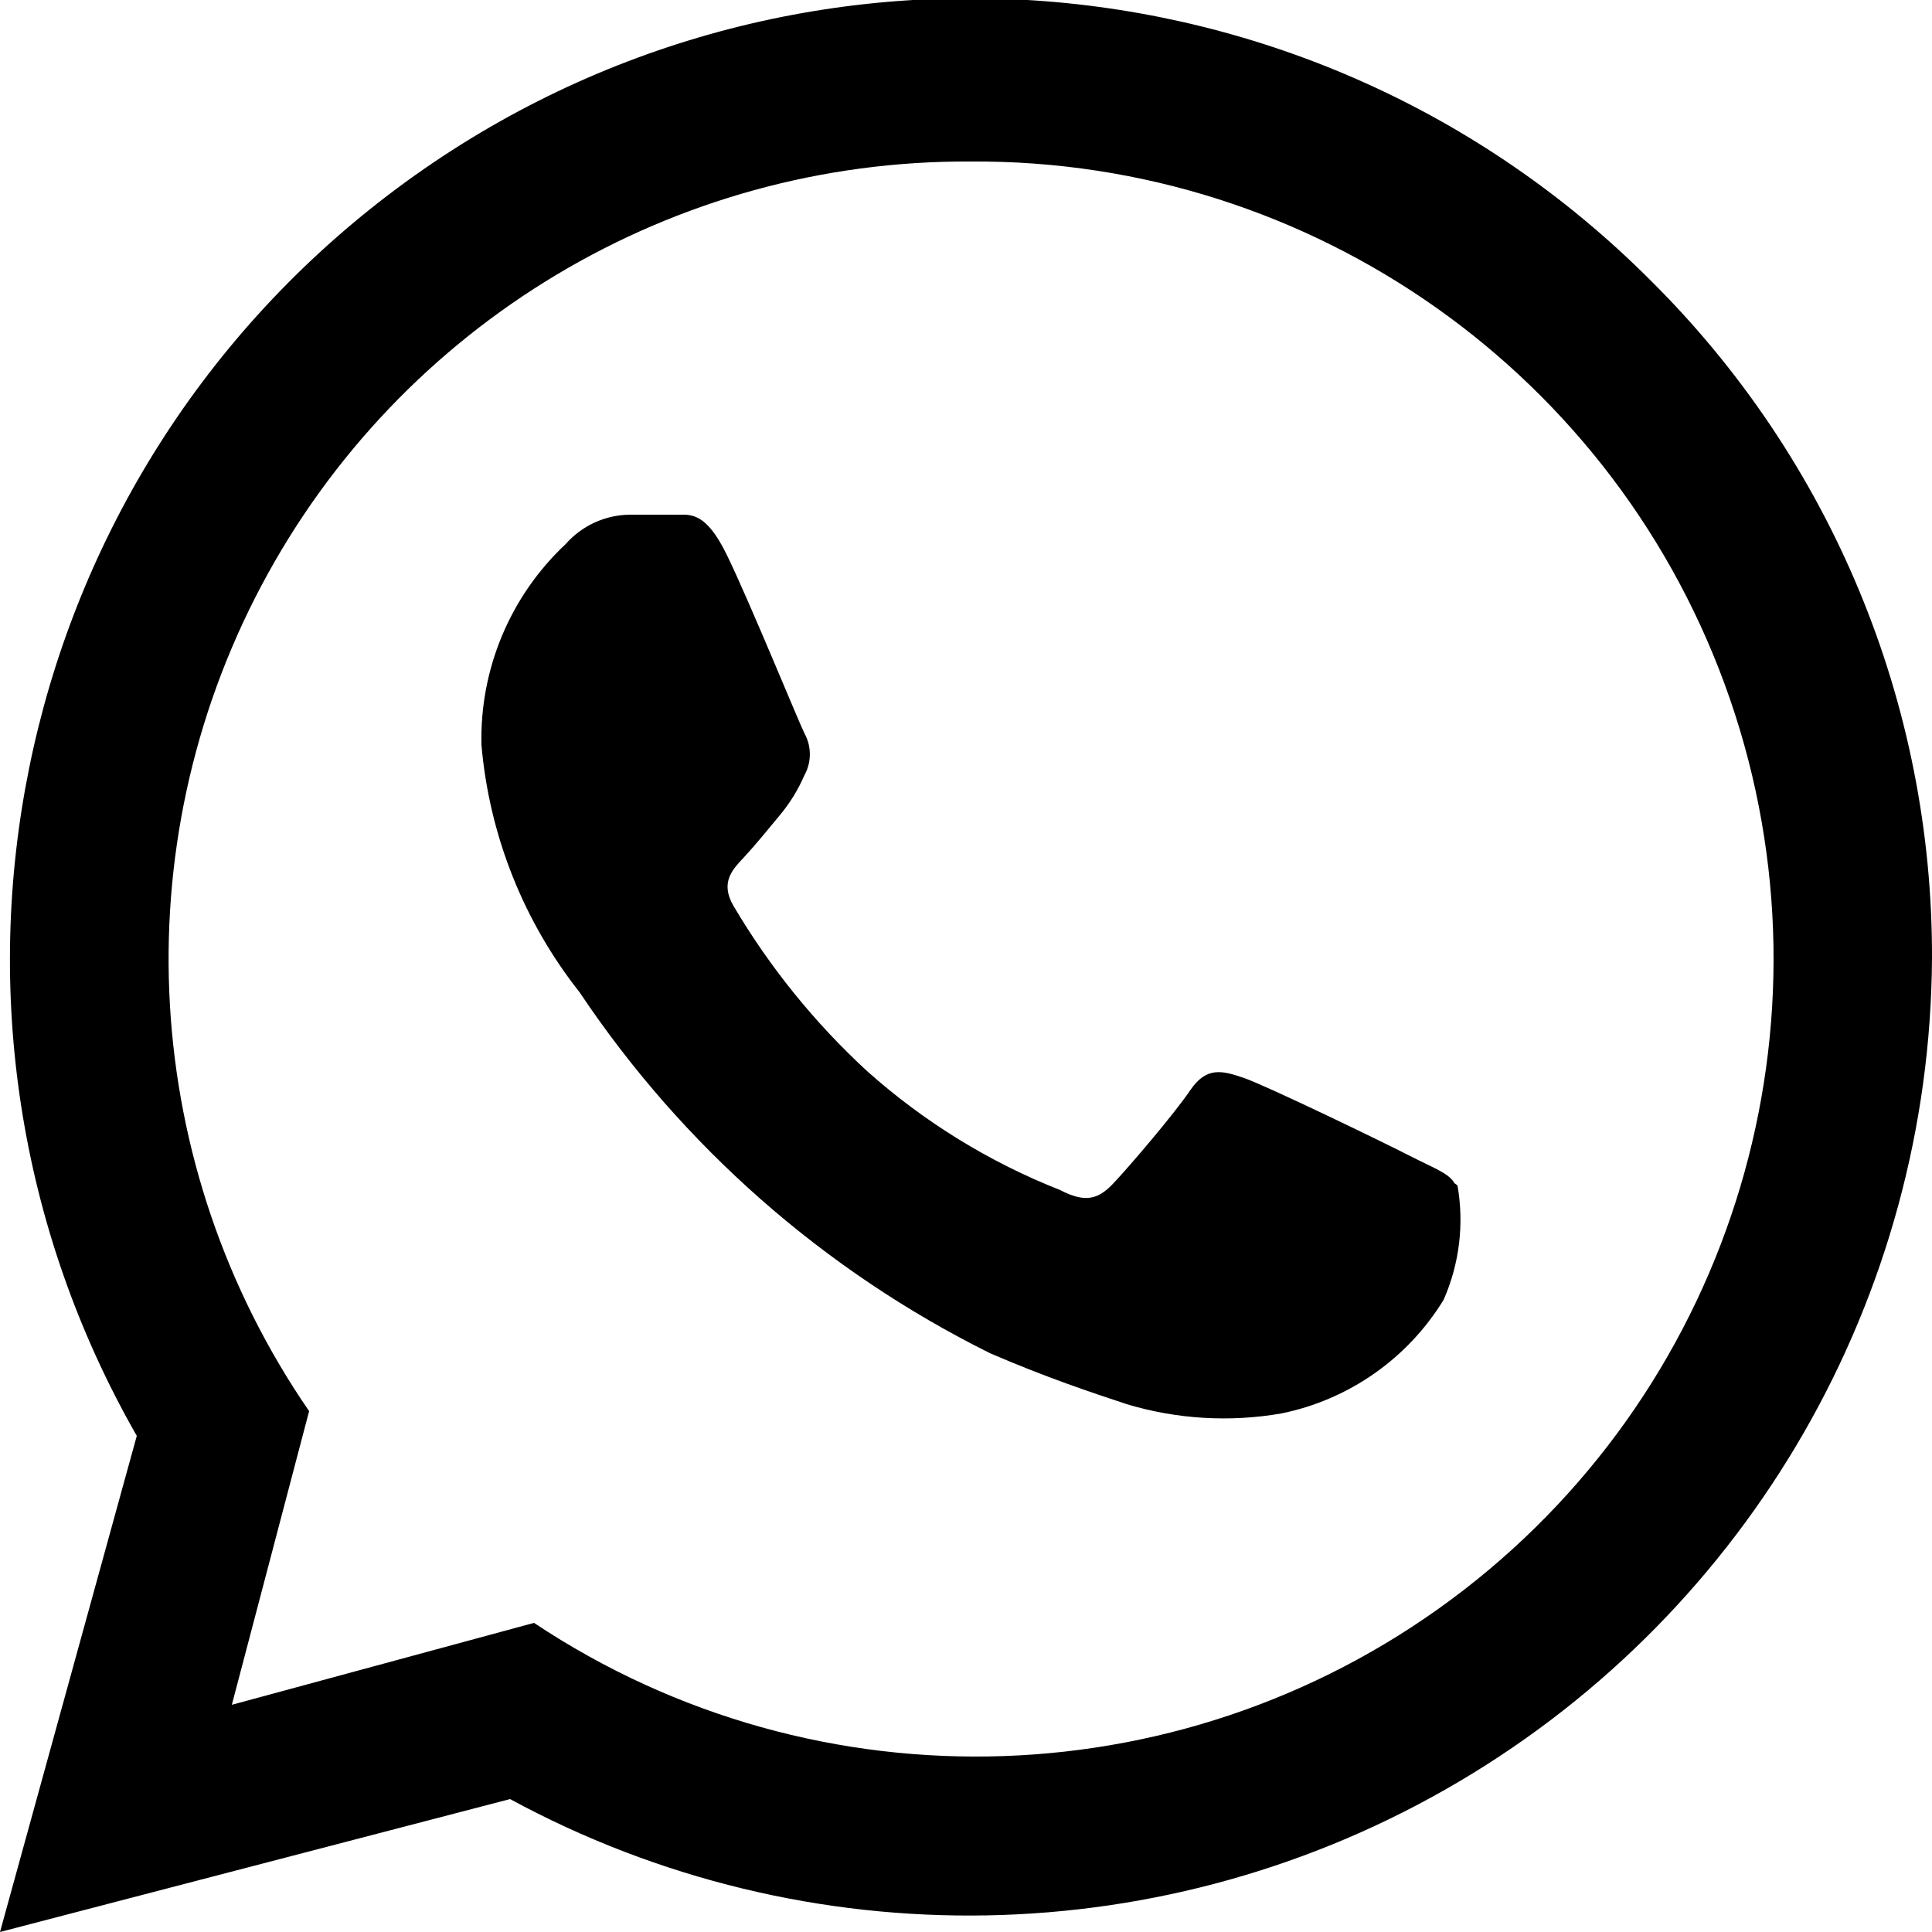
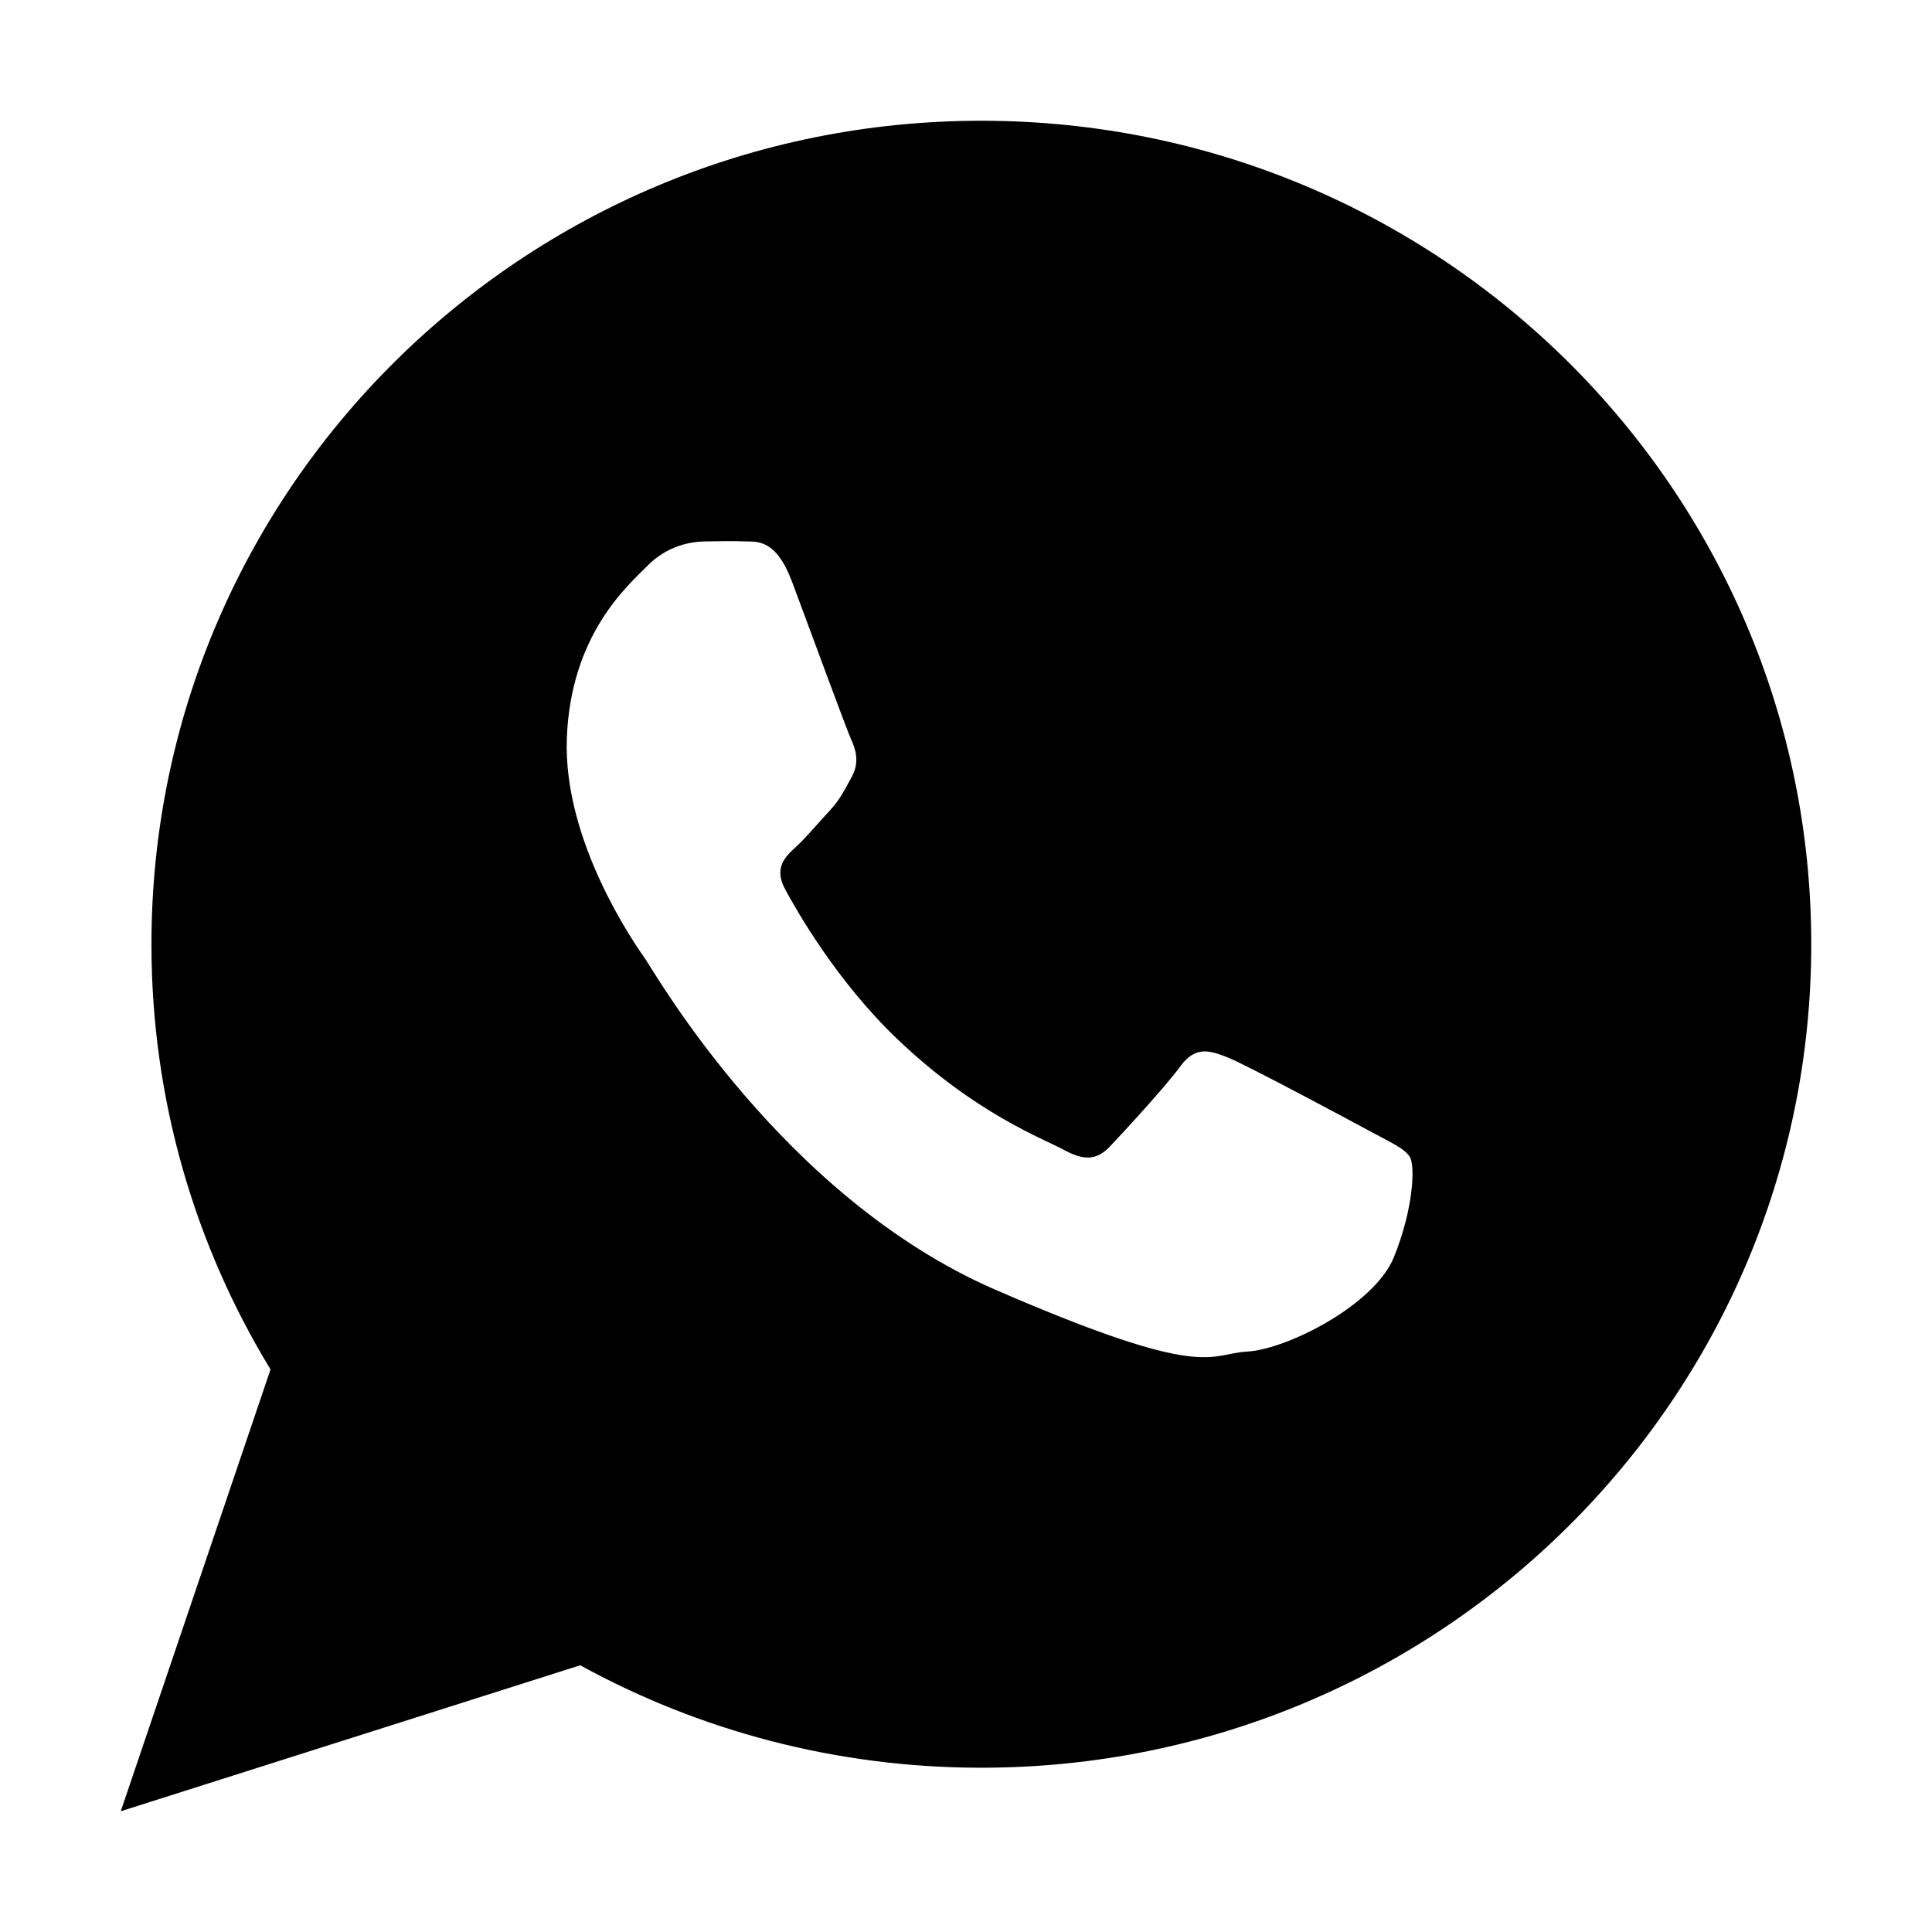
- <svg xmlns="http://www.w3.org/2000/svg" viewBox="0 0 25 25" tabIndex="-1">
-   <path d="M0,25l1.77-6.42A12.43,12.43,0,0,1,21.36,3.63,12.3,12.3,0,0,1,25,12.4,12.46,12.46,0,0,1,6.6,23.28Zm6.91-4A10.32,10.32,0,1,0,12.56,2.09,10.32,10.32,0,0,0,4,18.26l-1,3.8Zm11.91-5.69c-.07-.13-.28-.2-.59-.36s-1.84-.9-2.13-1-.49-.15-.7.16-.8,1-1,1.21-.37.24-.68.08a8.35,8.35,0,0,1-2.5-1.54,9.41,9.41,0,0,1-1.73-2.14c-.18-.31,0-.48.14-.63s.31-.36.46-.54a2.14,2.14,0,0,0,.32-.52.56.56,0,0,0,0-.54c-.08-.16-.7-1.68-1-2.3s-.51-.52-.7-.53H8.15a1.12,1.12,0,0,0-.83.38A3.45,3.45,0,0,0,6.23,9.64a6,6,0,0,0,1.27,3.2,13.74,13.74,0,0,0,5.31,4.67c.74.32,1.32.51,1.77.66a4.36,4.36,0,0,0,2,.12,3.21,3.21,0,0,0,2.1-1.47,2.57,2.57,0,0,0,.18-1.48Z" />
+ <svg xmlns="http://www.w3.org/2000/svg" viewBox="0 0 512 512" tabIndex="-1" aria-hidden="true">
+   <path d="M260.062 32C138.605 32 40.134 129.701 40.134 250.232c0 41.23 11.532 79.79 31.559 112.687L32 480l121.764-38.682c31.508 17.285 67.745 27.146 106.298 27.146C381.535 468.464 480 370.749 480 250.232 480 129.701 381.535 32 260.062 32zm109.362 301.11c-5.174 12.827-28.574 24.533-38.899 25.072-10.314.547-10.608 7.994-66.84-16.434-56.225-24.434-90.052-83.844-92.719-87.67-2.669-3.812-21.78-31.047-20.749-58.455 1.038-27.413 16.047-40.346 21.404-45.725 5.351-5.387 11.486-6.352 15.232-6.413 4.428-.072 7.296-.132 10.573-.011 3.274.124 8.192-.685 12.45 10.639 4.256 11.323 14.443 39.153 15.746 41.989 1.302 2.839 2.108 6.126.102 9.771-2.012 3.653-3.042 5.935-5.961 9.083-2.935 3.148-6.174 7.042-8.792 9.449-2.92 2.665-5.97 5.572-2.9 11.269 3.068 5.693 13.653 24.356 29.779 39.736 20.725 19.771 38.598 26.329 44.098 29.317 5.515 3.004 8.806 2.67 12.226-.929 3.404-3.599 14.639-15.746 18.596-21.169 3.955-5.438 7.661-4.373 12.742-2.329 5.078 2.052 32.157 16.556 37.673 19.551 5.51 2.989 9.193 4.529 10.51 6.9 1.317 2.38.901 13.531-4.271 26.359z" />
</svg>
